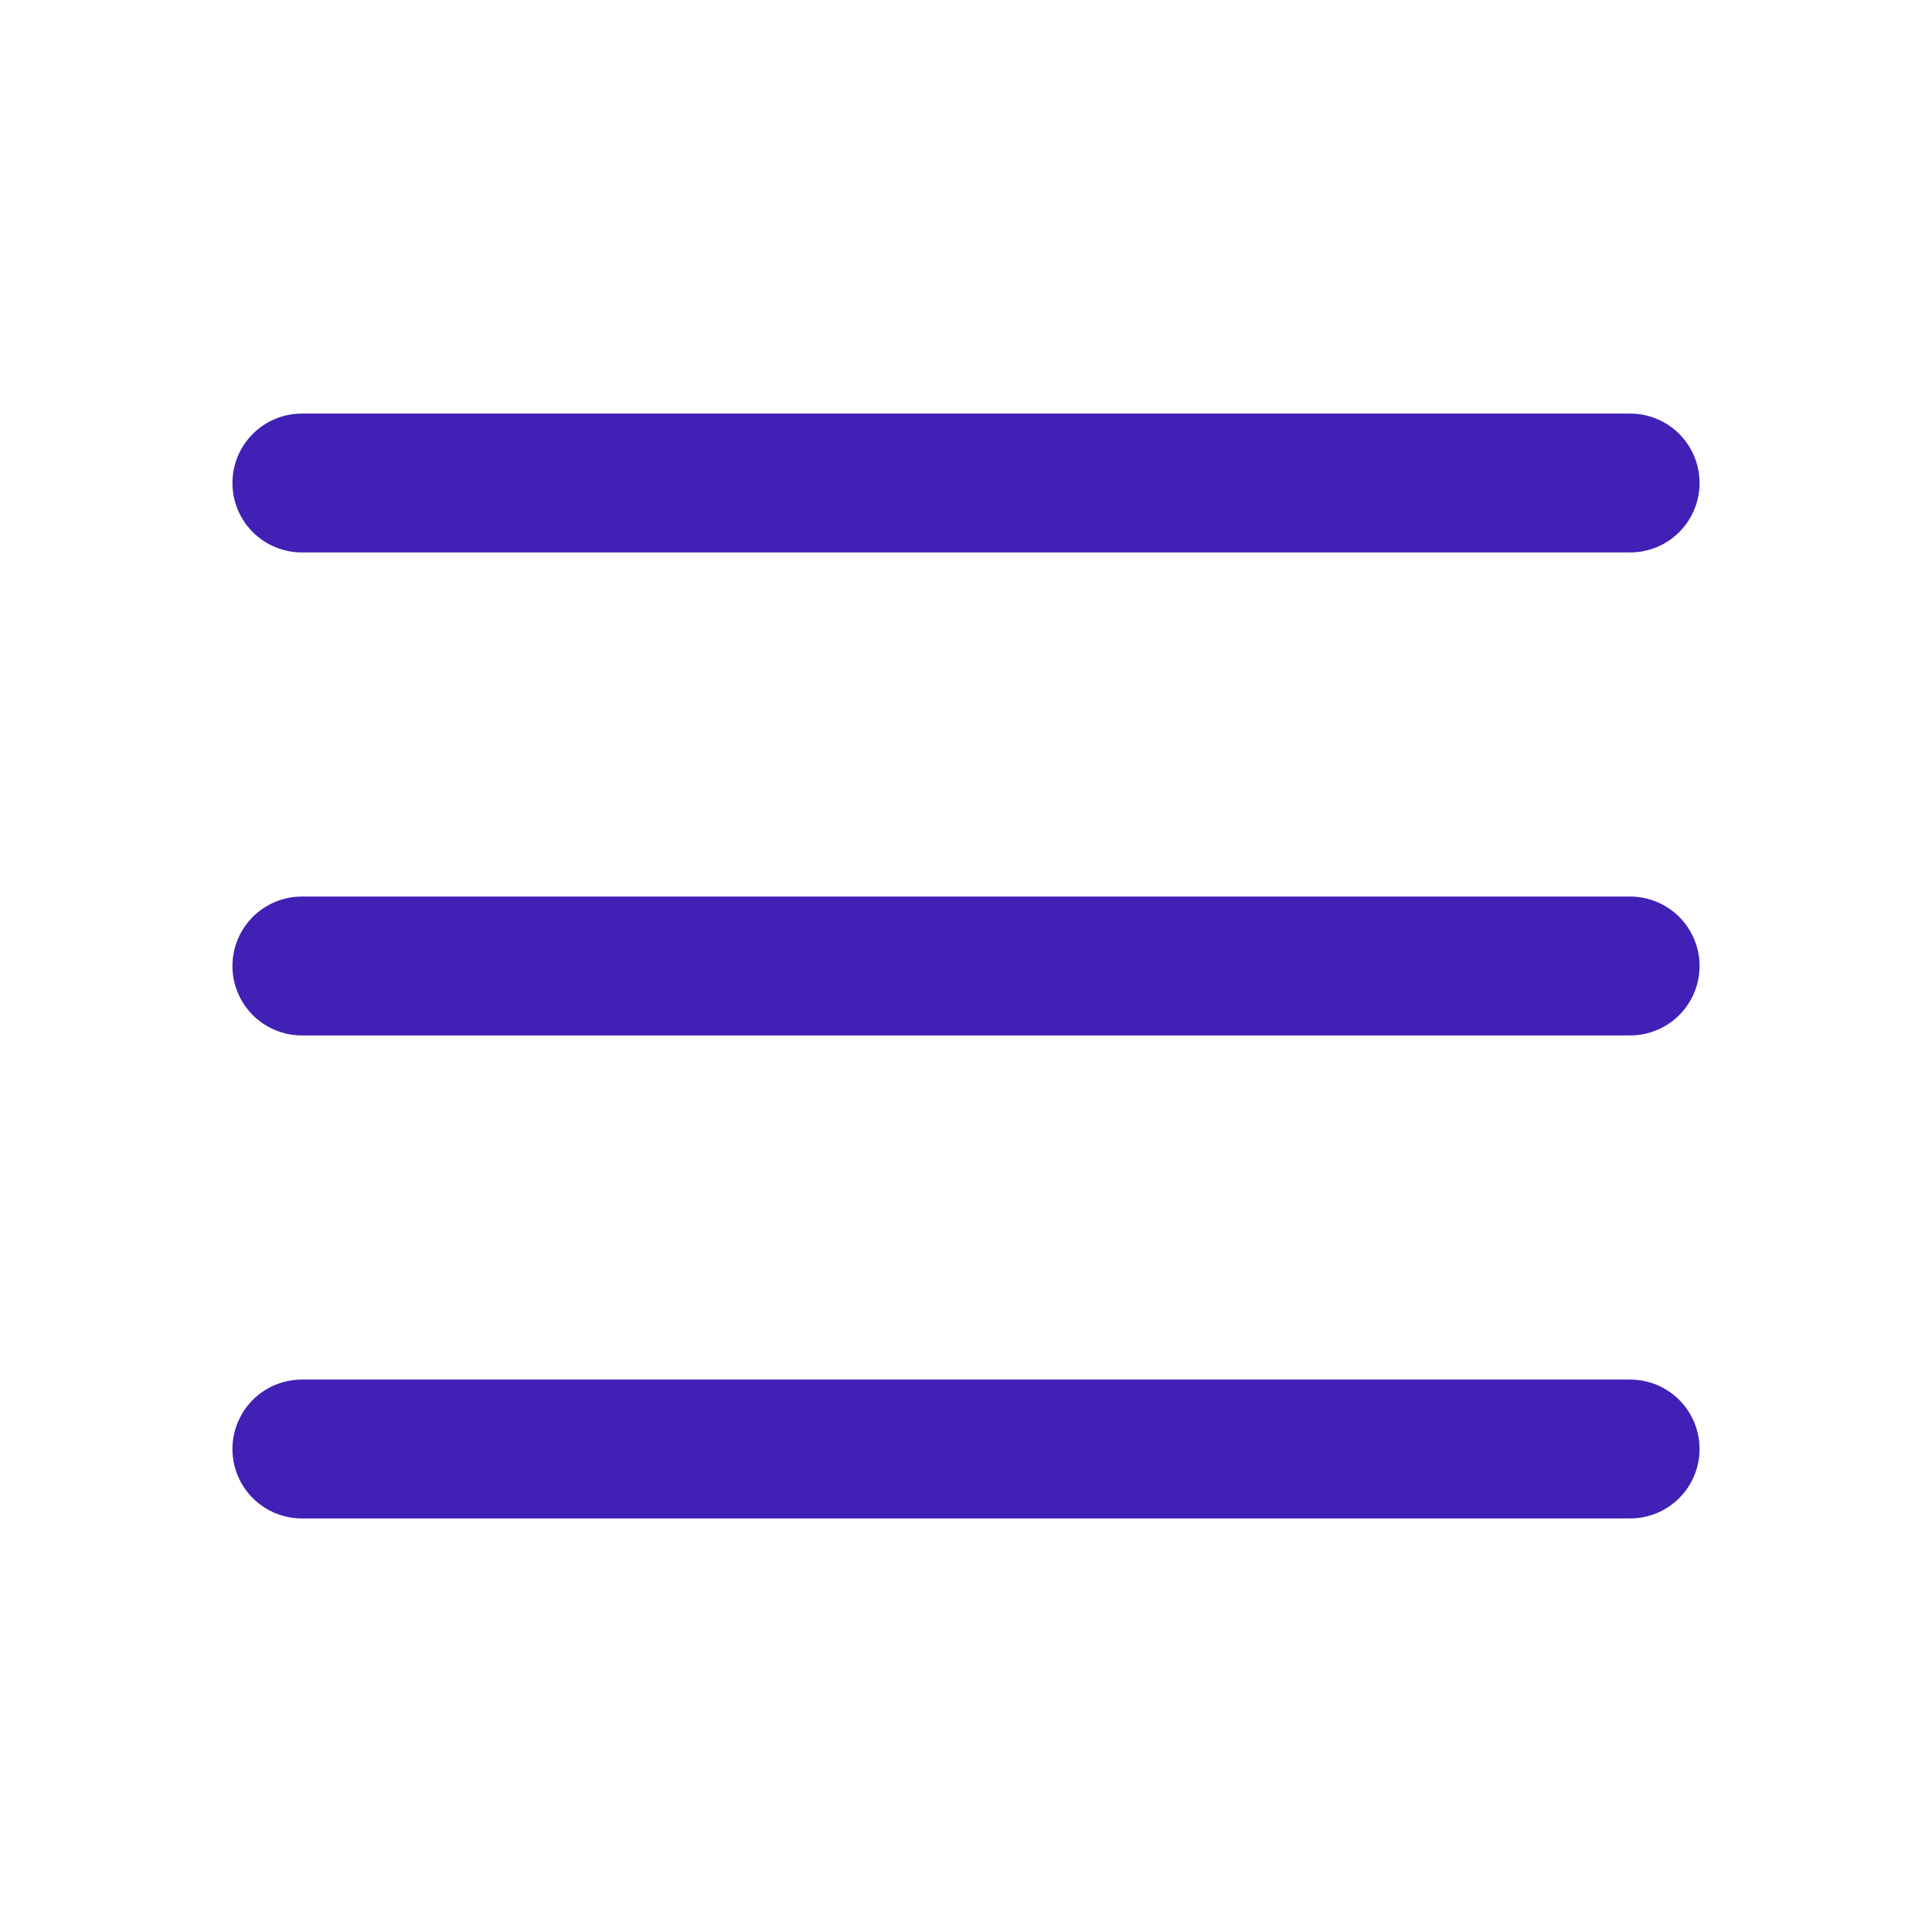
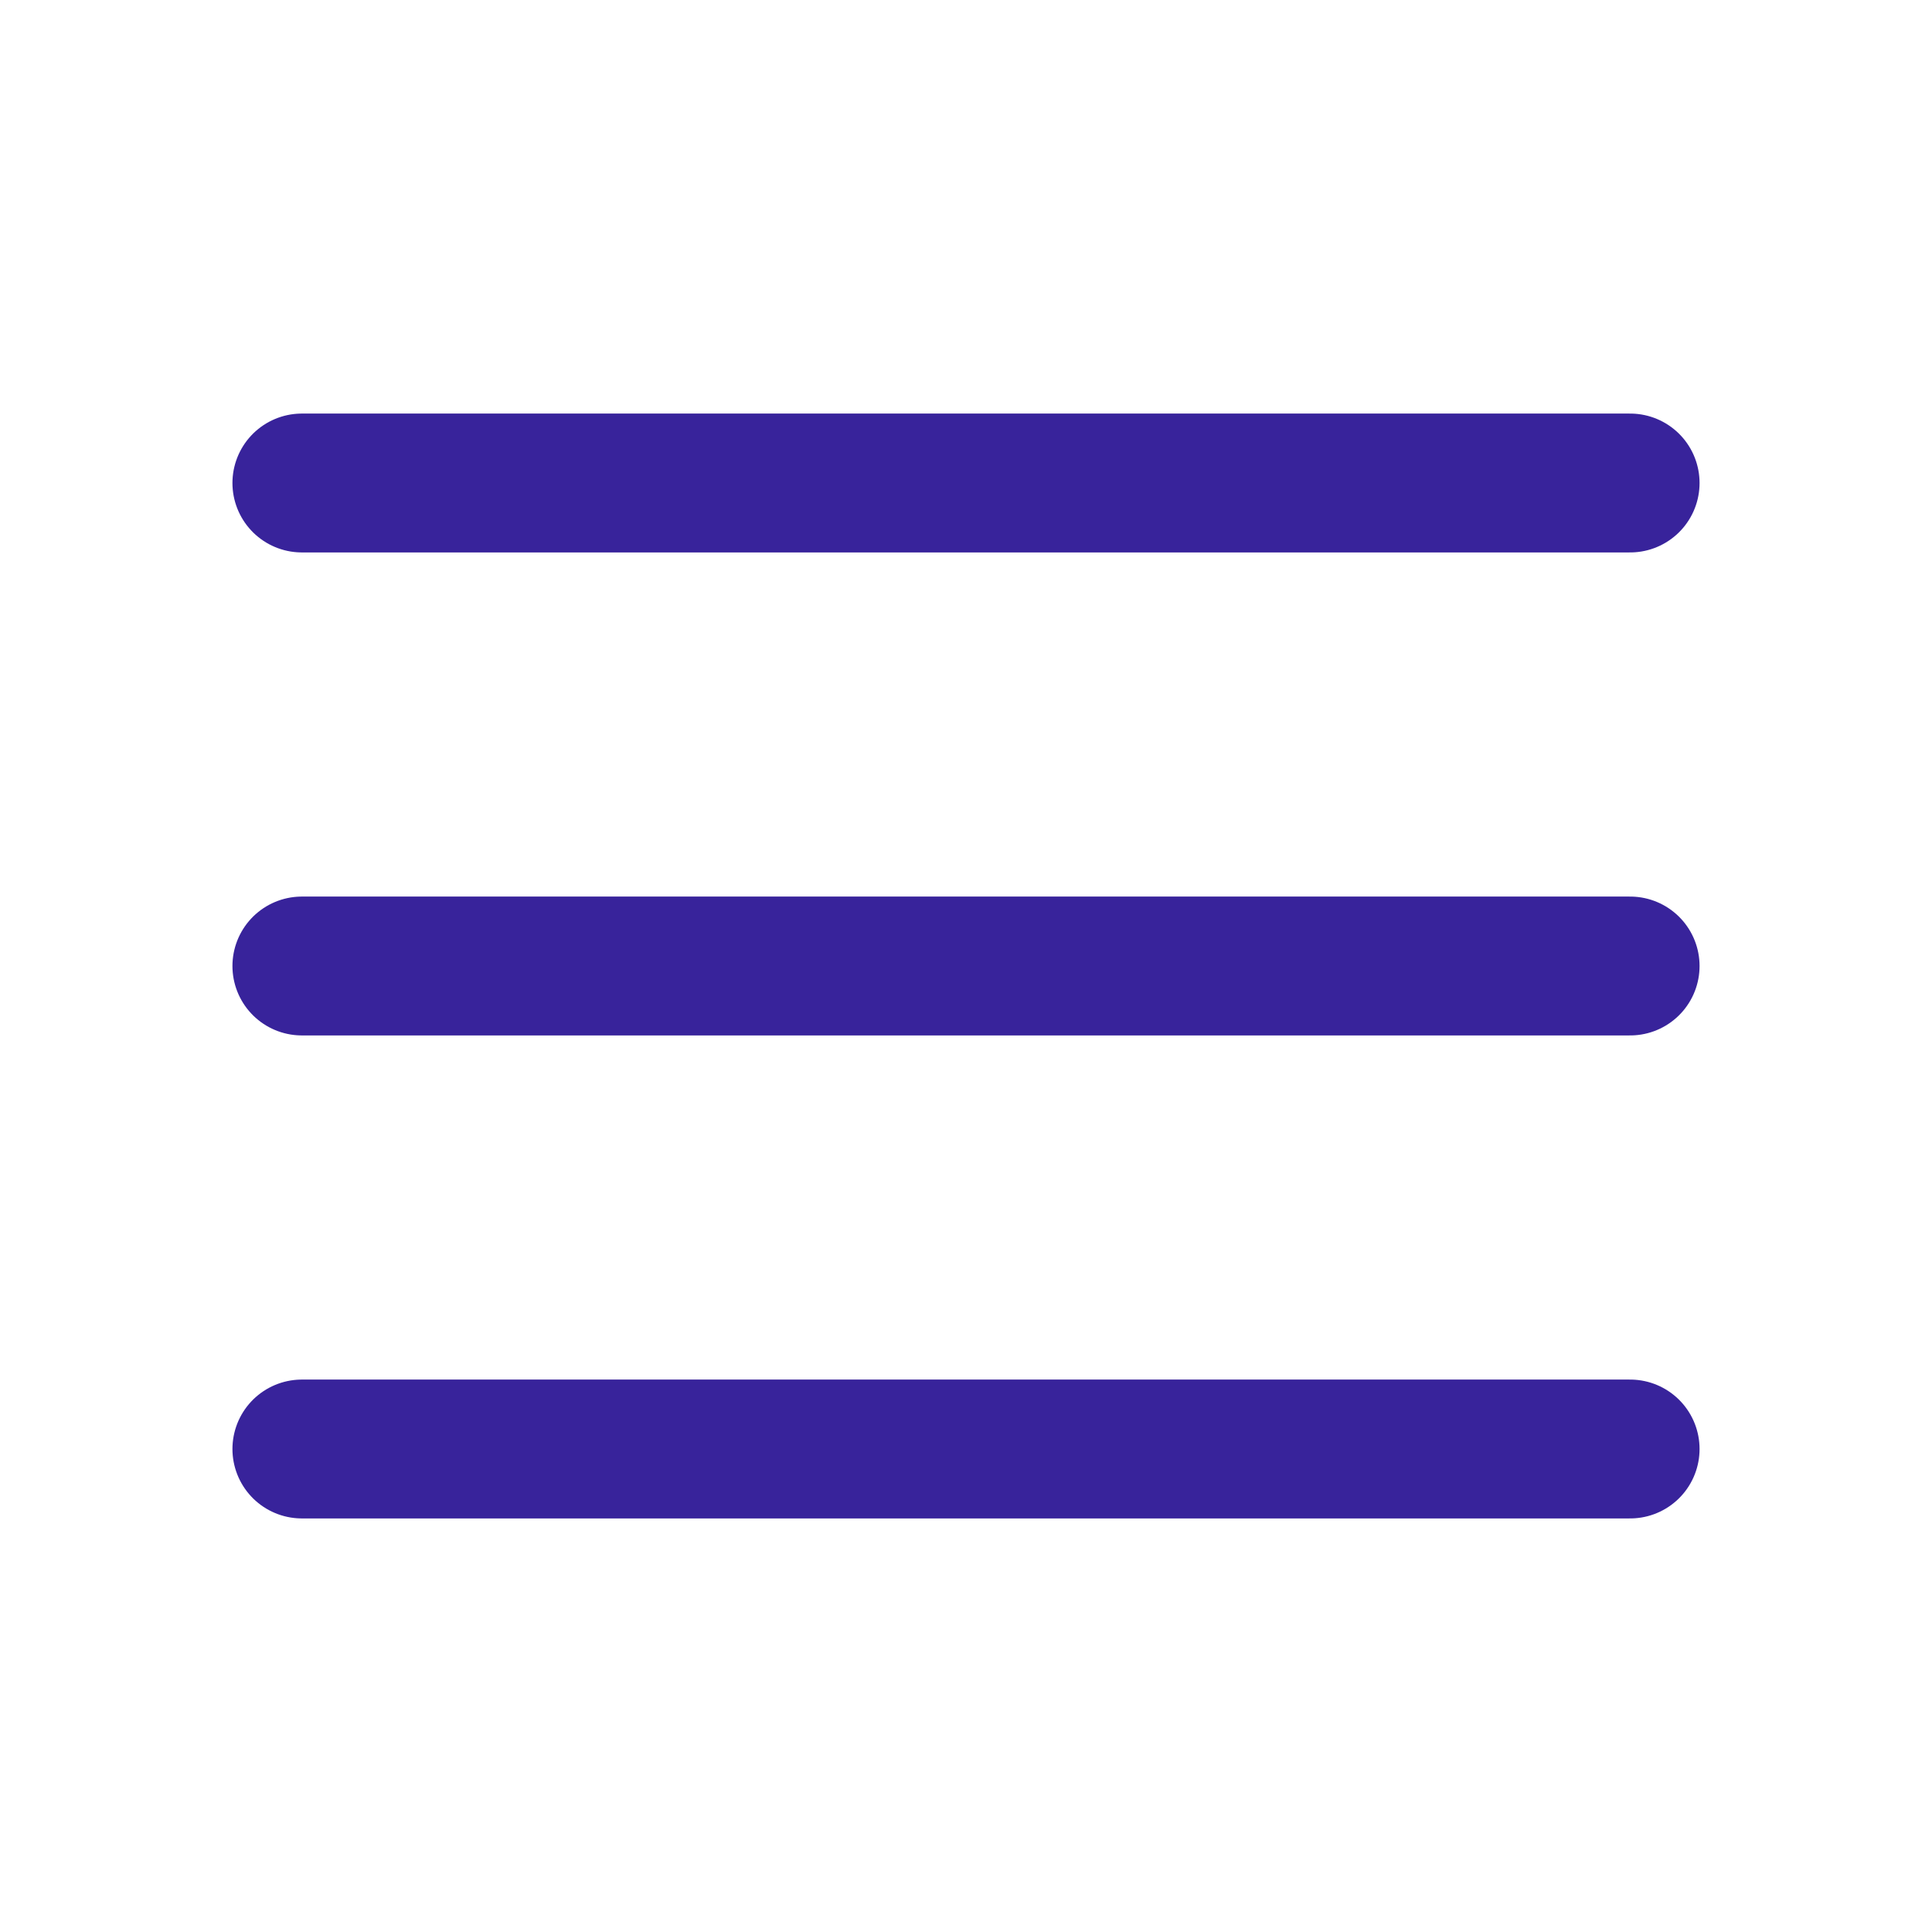
<svg xmlns="http://www.w3.org/2000/svg" width="100%" height="100%" viewBox="0 0 32 32" role="img" aria-labelledby="title desc">
-   <g fill="none" stroke="#4020B5" stroke-width="2.3" stroke-linecap="round" stroke-linejoin="round">
+   <g fill="none" stroke="#38239B" stroke-width="2.3" stroke-linecap="round" stroke-linejoin="round">
    <path d="M5 8h22M5 16h22M5 24h22" />
  </g>
</svg>
